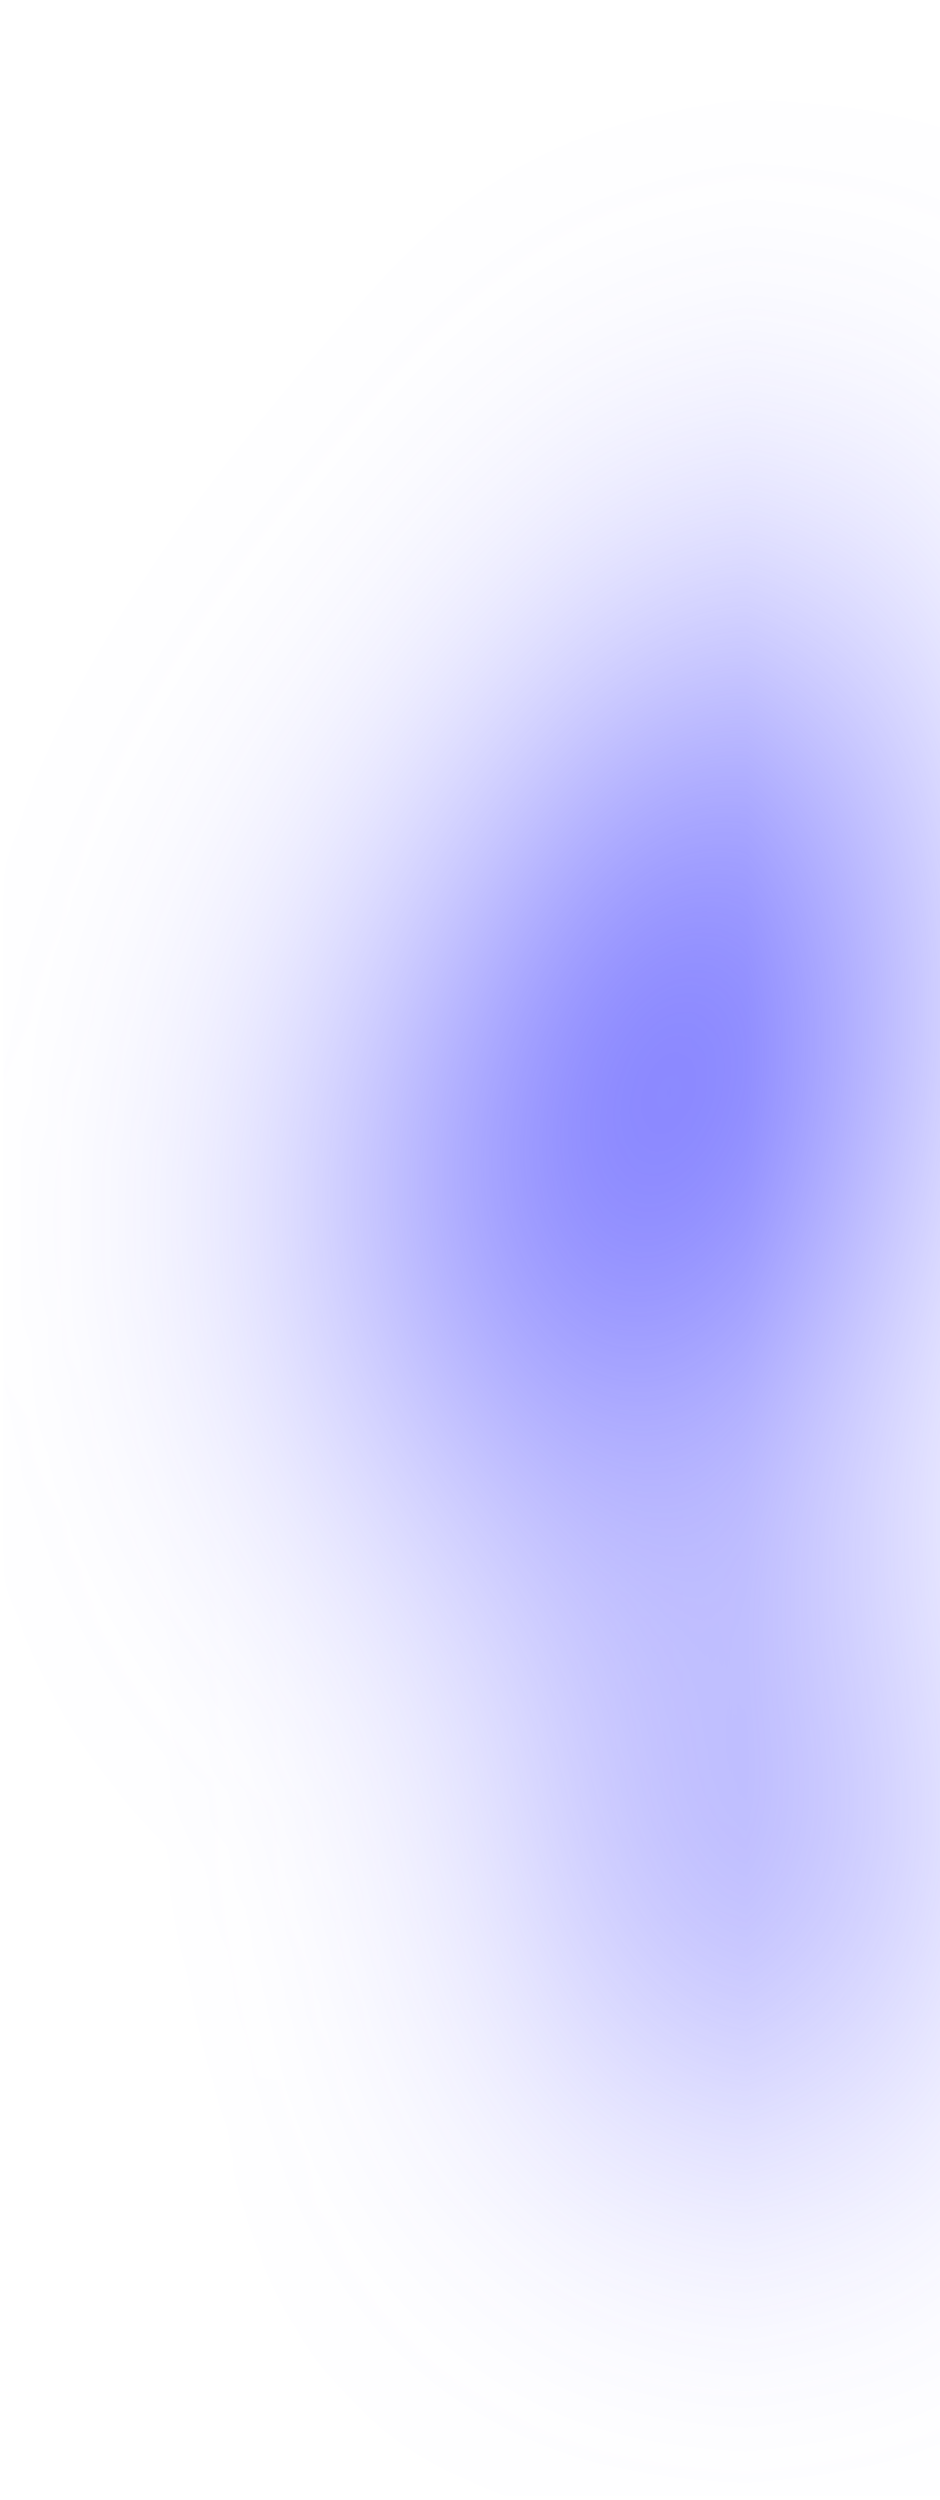
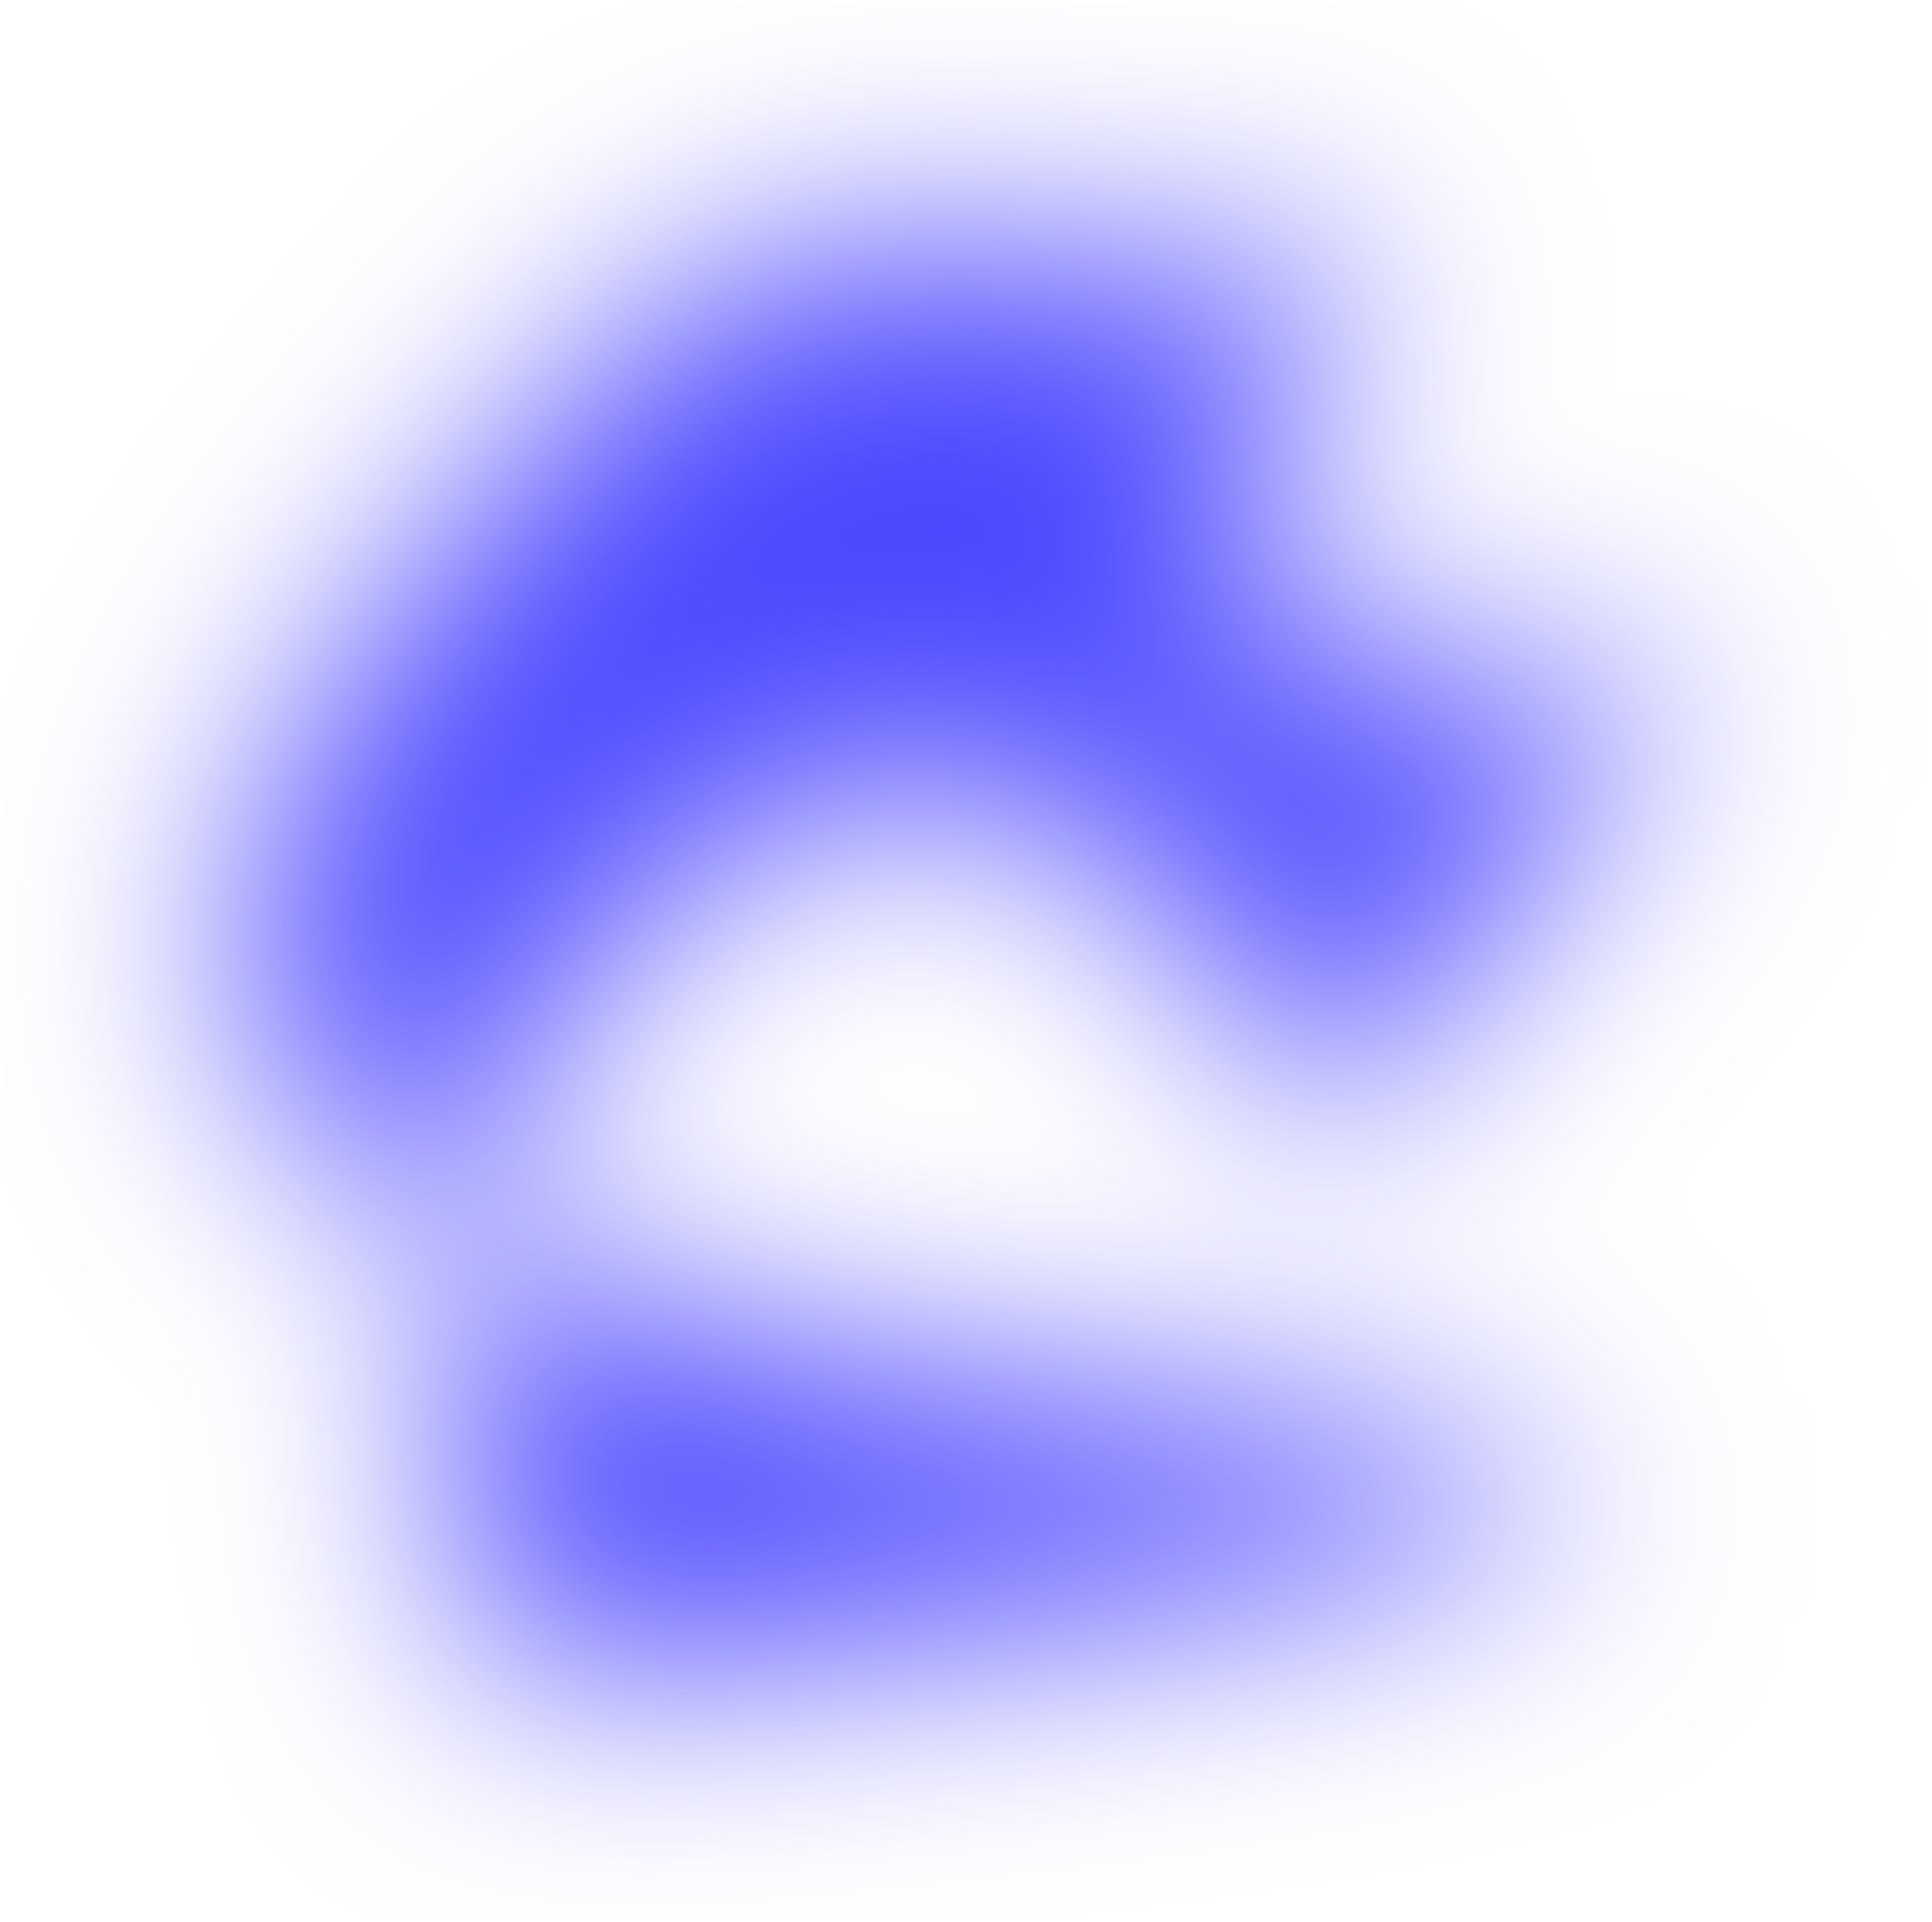
- <svg xmlns="http://www.w3.org/2000/svg" width="212" height="564" viewBox="0 0 212 564" fill="none">
-   <g filter="url(#filter0_f_382_3978)">
-     <path d="M185.796 128.927C231.901 73.668 324.829 100.39 333.978 103.792C333.978 103.792 417.924 63.344 364.222 146.4C310.521 229.456 472.549 203.999 472.549 203.999L376.872 331.439C376.872 331.439 322.143 185.553 216.962 254.709C176.663 281.205 158.752 319.003 151.988 355.553C185.701 372.467 236.43 386.122 310.054 394.483C672.175 435.609 159.107 470.01 159.107 470.01C159.107 470.01 141.099 414.399 151.988 355.553C19.887 289.276 149.064 172.95 185.796 128.927Z" fill="#4B47FF" />
+ <svg xmlns="http://www.w3.org/2000/svg" width="741" height="737" viewBox="0 0 741 737" fill="none">
+   <g filter="url(#filter0_f_389_6755)">
+     <path d="M228.132 144.613C295.528 63.837 431.369 102.899 444.743 107.872C444.743 107.872 567.454 48.745 488.954 170.155C410.453 291.565 647.304 254.353 647.304 254.353L507.445 440.642C507.445 440.642 427.442 227.389 273.691 328.48C214.782 367.212 188.6 422.464 178.713 475.893C227.993 500.617 302.148 520.578 409.771 532.8C939.115 592.918 189.119 643.204 189.119 643.204C189.119 643.204 162.795 561.913 178.713 475.893C-14.392 379.009 174.438 208.966 228.132 144.613Z" fill="#4B47FF" />
  </g>
  <defs>
-     <filter id="filter0_f_382_3978" x="0.839" y="0.945" width="564.71" height="562.065" filterUnits="userSpaceOnUse" color-interpolation-filters="sRGB">
+     <filter id="filter0_f_389_6755" x="0.71" y="0.477" width="739.594" height="735.729" filterUnits="userSpaceOnUse" color-interpolation-filters="sRGB">
      <feFlood flood-opacity="0" result="BackgroundImageFix" />
      <feBlend mode="normal" in="SourceGraphic" in2="BackgroundImageFix" result="shape" />
-       <feGaussianBlur stdDeviation="46.5" result="effect1_foregroundBlur_382_3978" />
+       <feGaussianBlur stdDeviation="46.5" result="effect1_foregroundBlur_389_6755" />
    </filter>
  </defs>
</svg>
